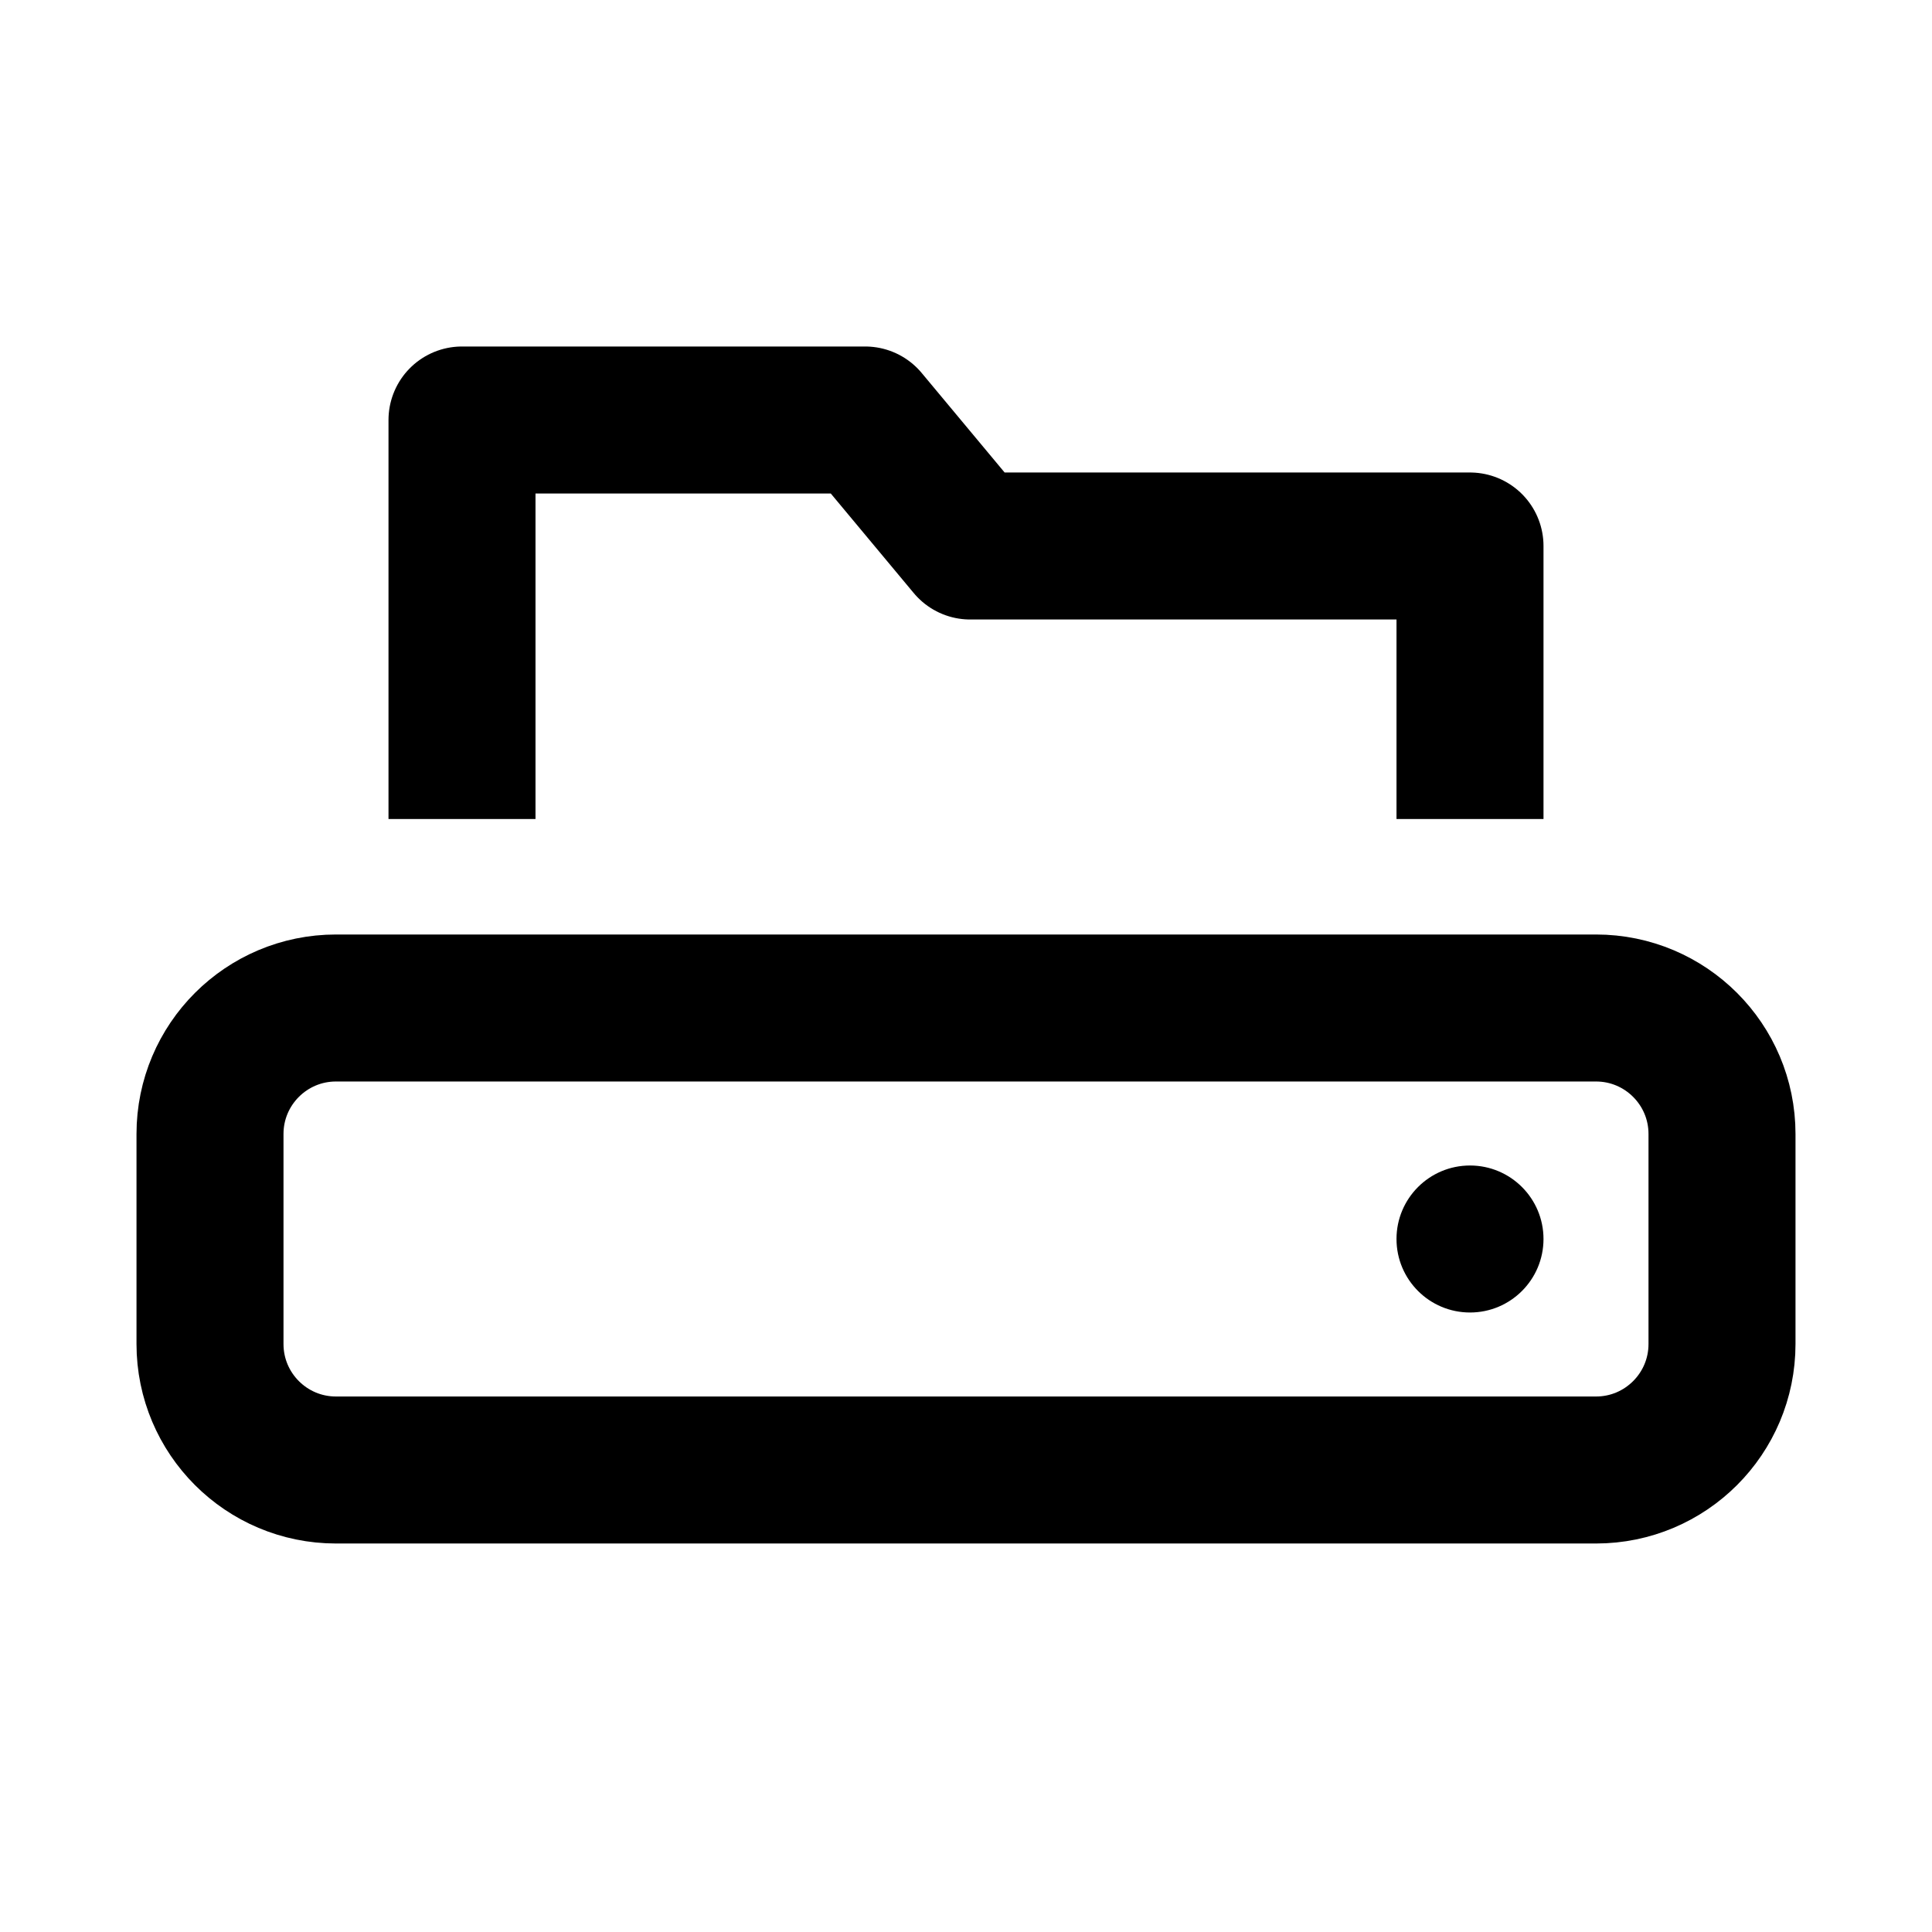
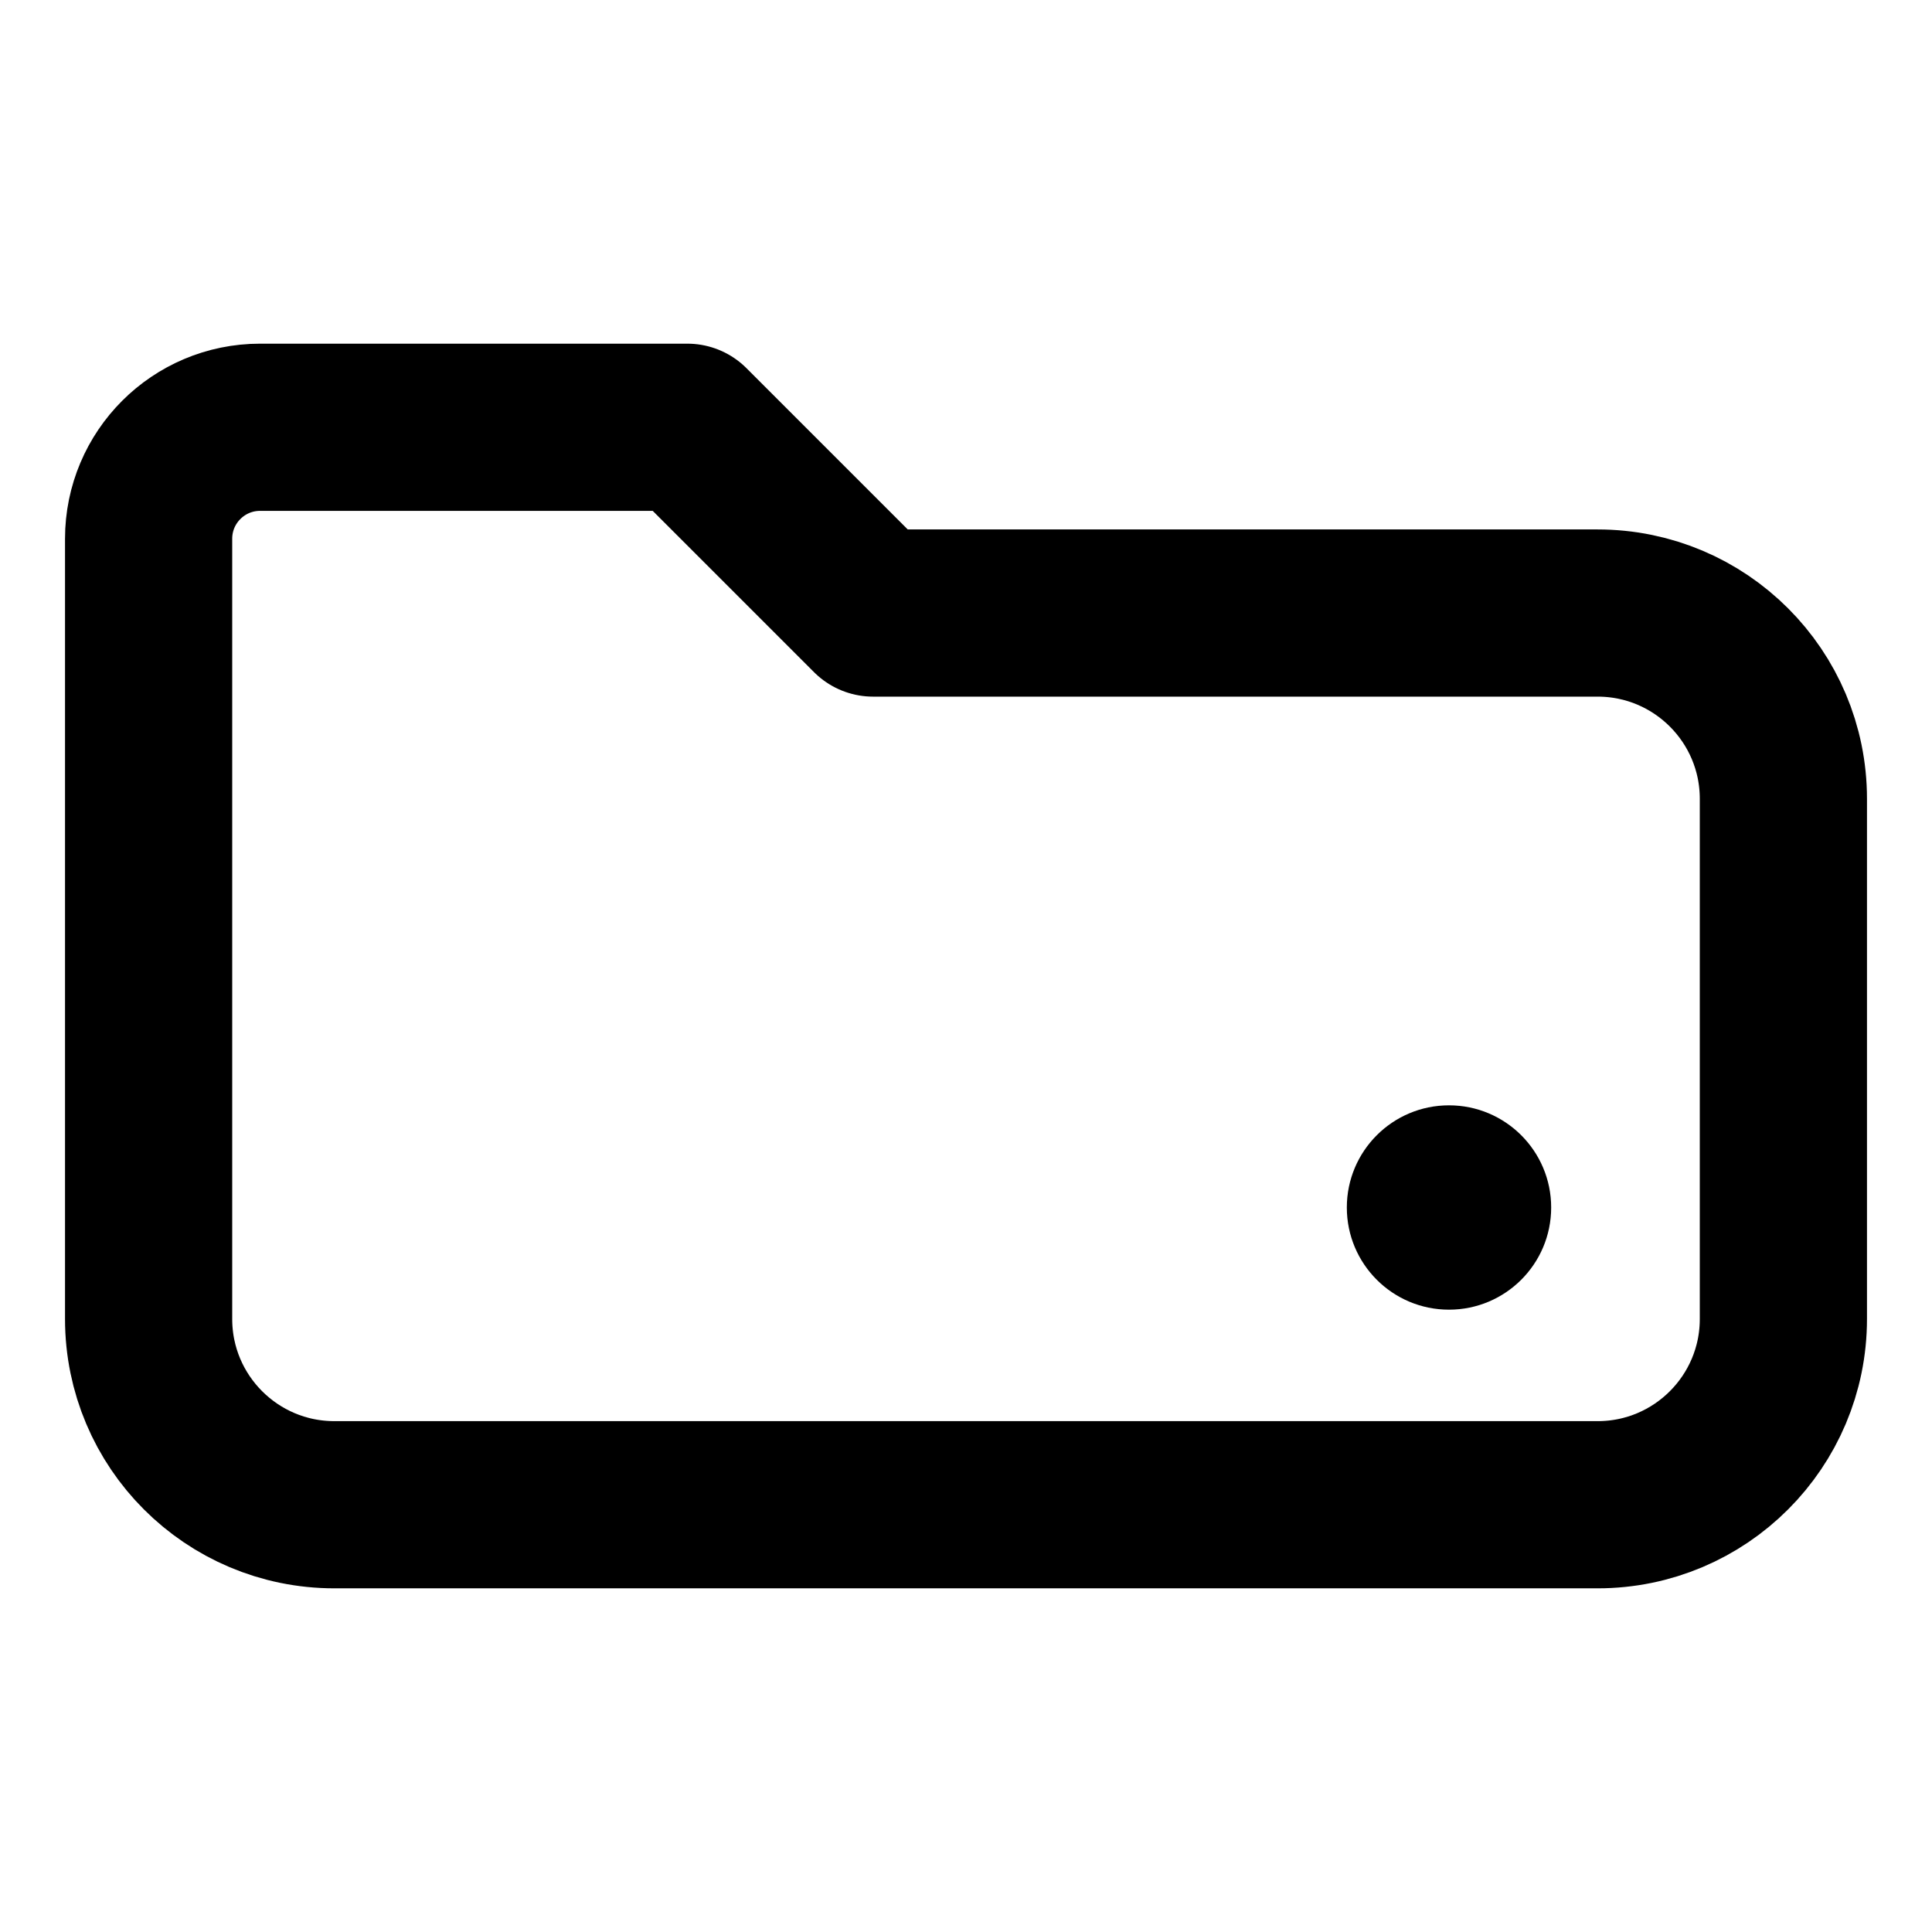
- <svg xmlns="http://www.w3.org/2000/svg" viewBox="4 6 92 92" fill="none" stroke="#000" stroke-width="7" stroke-linecap="round" stroke-linejoin="round">
-   <path stroke-linecap="butt" d="M26 45 V26 H45.2 L50.2 32 H74 V45" />
-   <rect x="14" y="54" width="72" height="22" rx="6" />
-   <circle cx="74" cy="65.0" r="3.5" fill="#000" stroke="none" />
+ <svg xmlns="http://www.w3.org/2000/svg" viewBox="24 34 208 208">
+   <path d="M40 176 V92 A12 12 0 0 1 52 80 H98 L118 100 H196 A20 20 0 0 1 216 120 V176 A20 20 0 0 1 196 196 H60 A20 20 0 0 1 40 176 Z" fill="none" stroke="#000" stroke-width="18" stroke-linejoin="round" />
+   <circle cx="180" cy="164" r="11" />
</svg>
